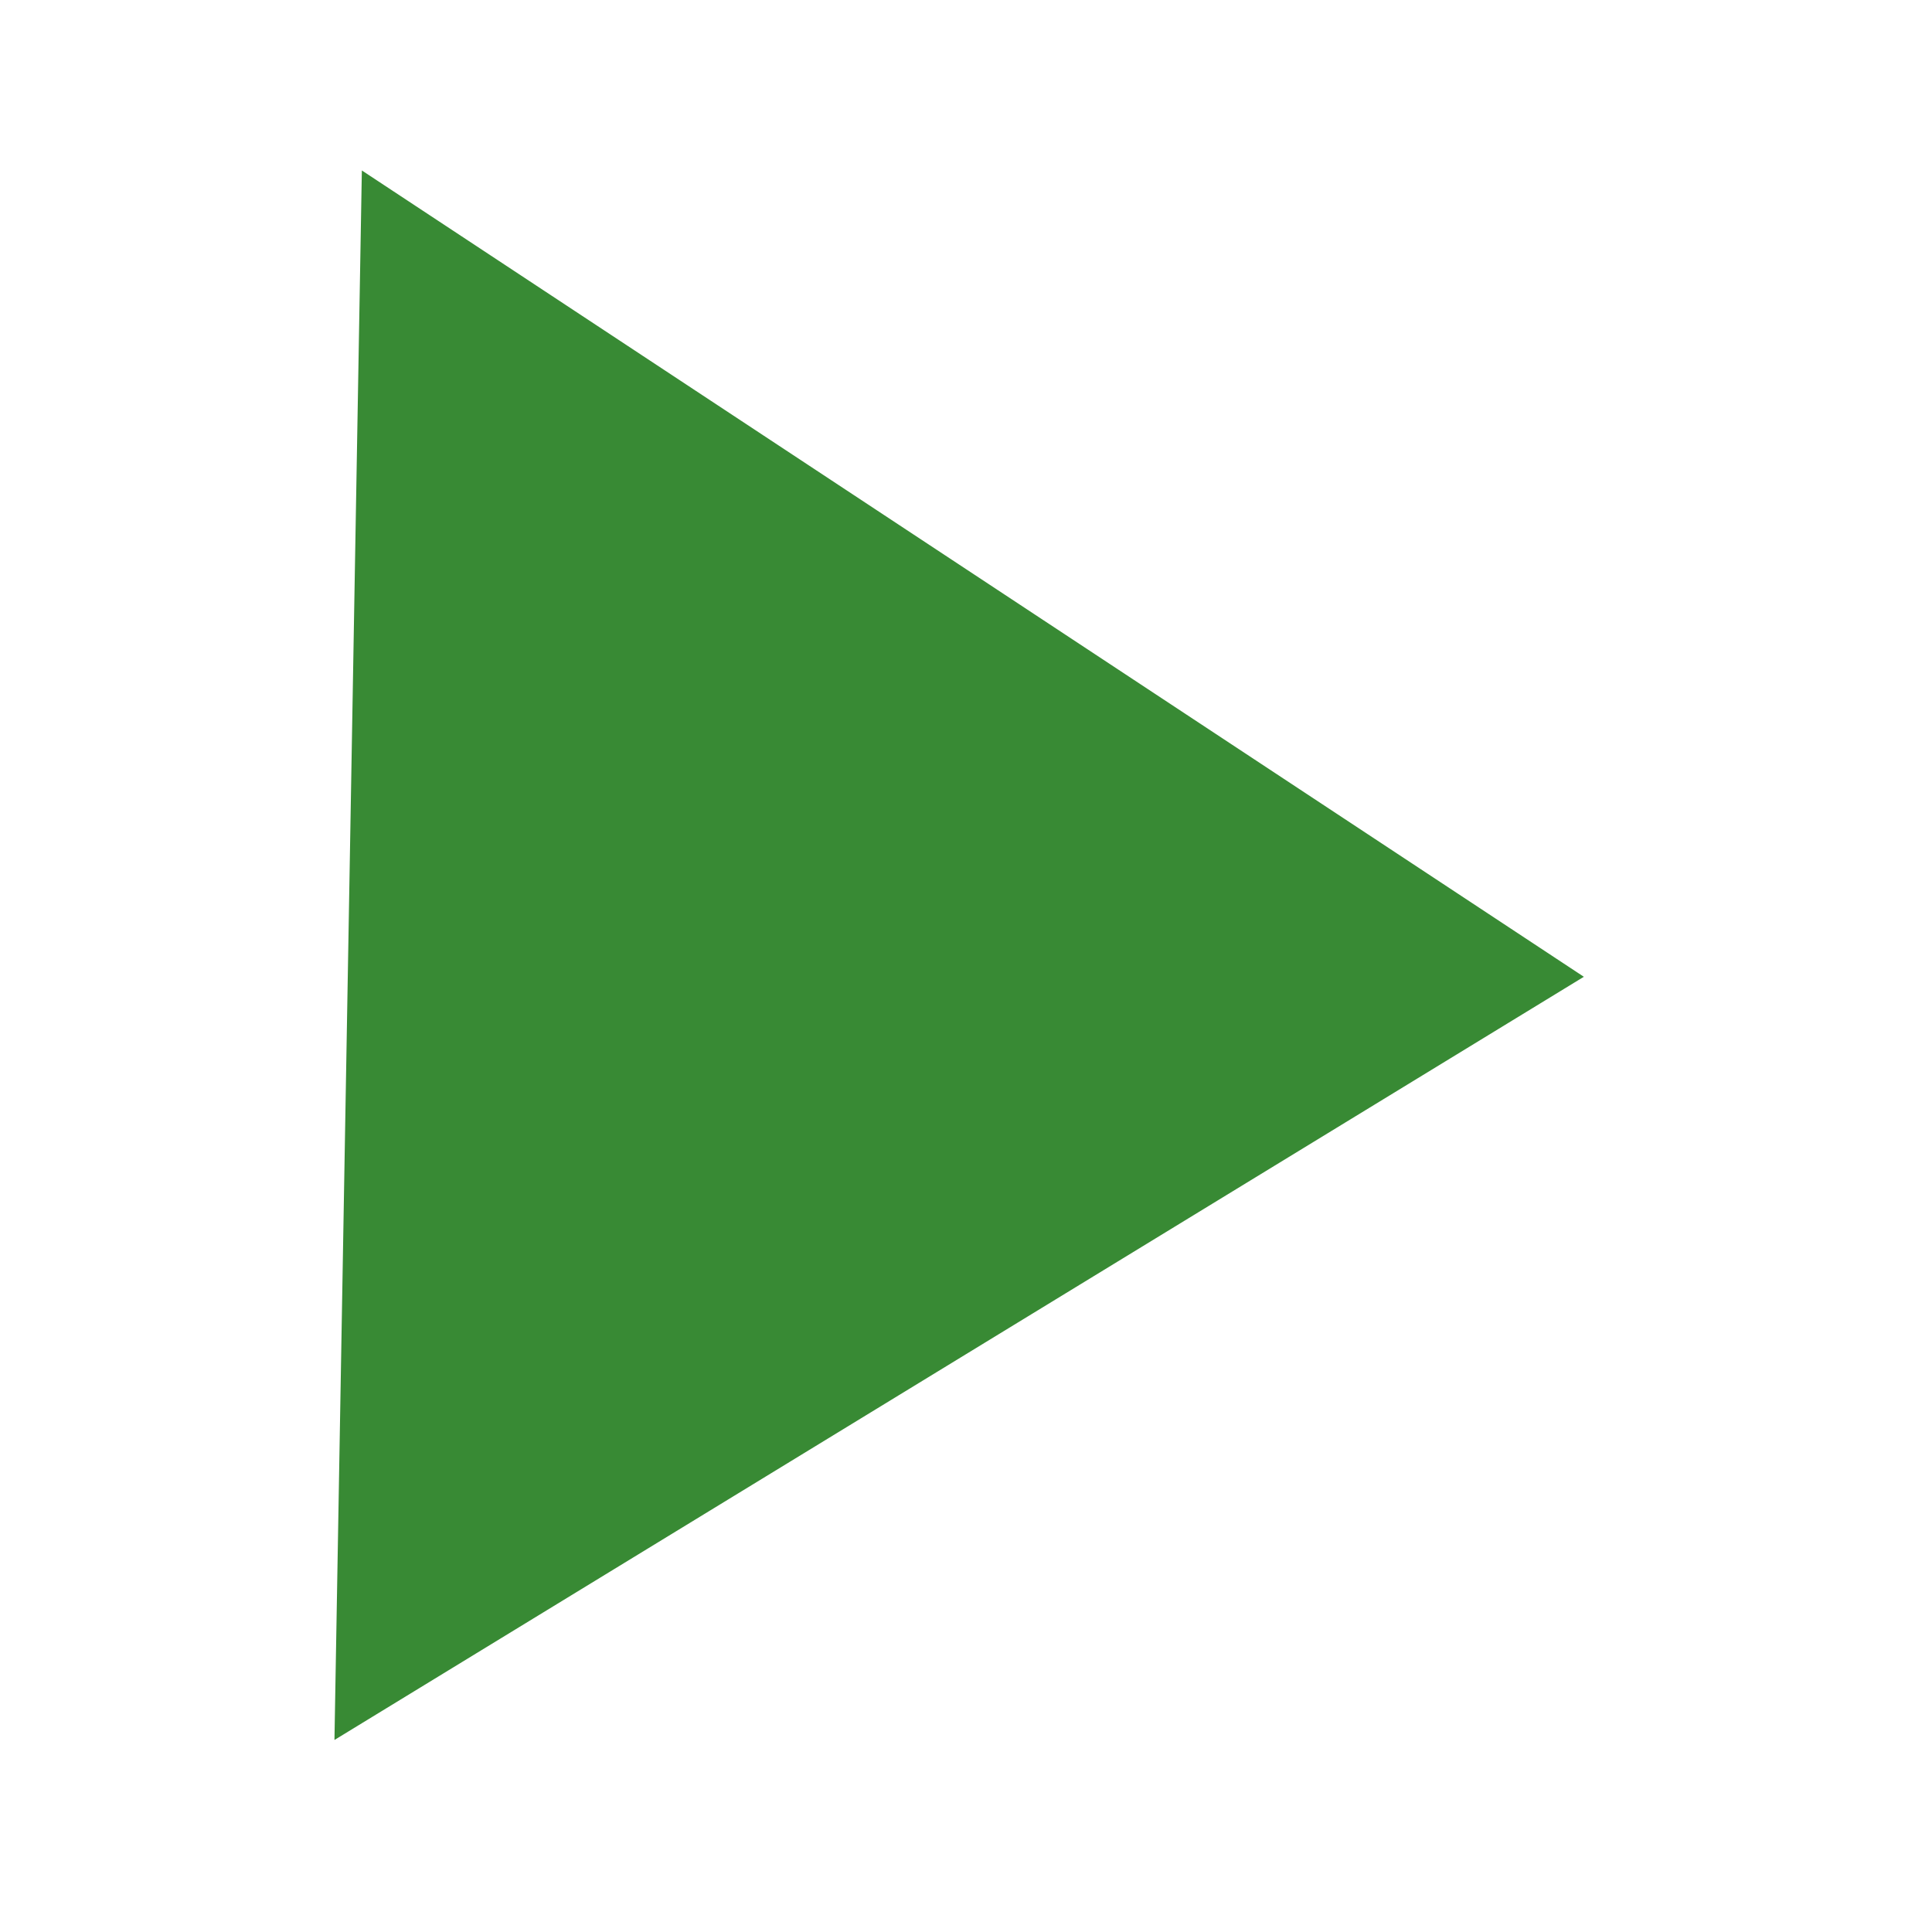
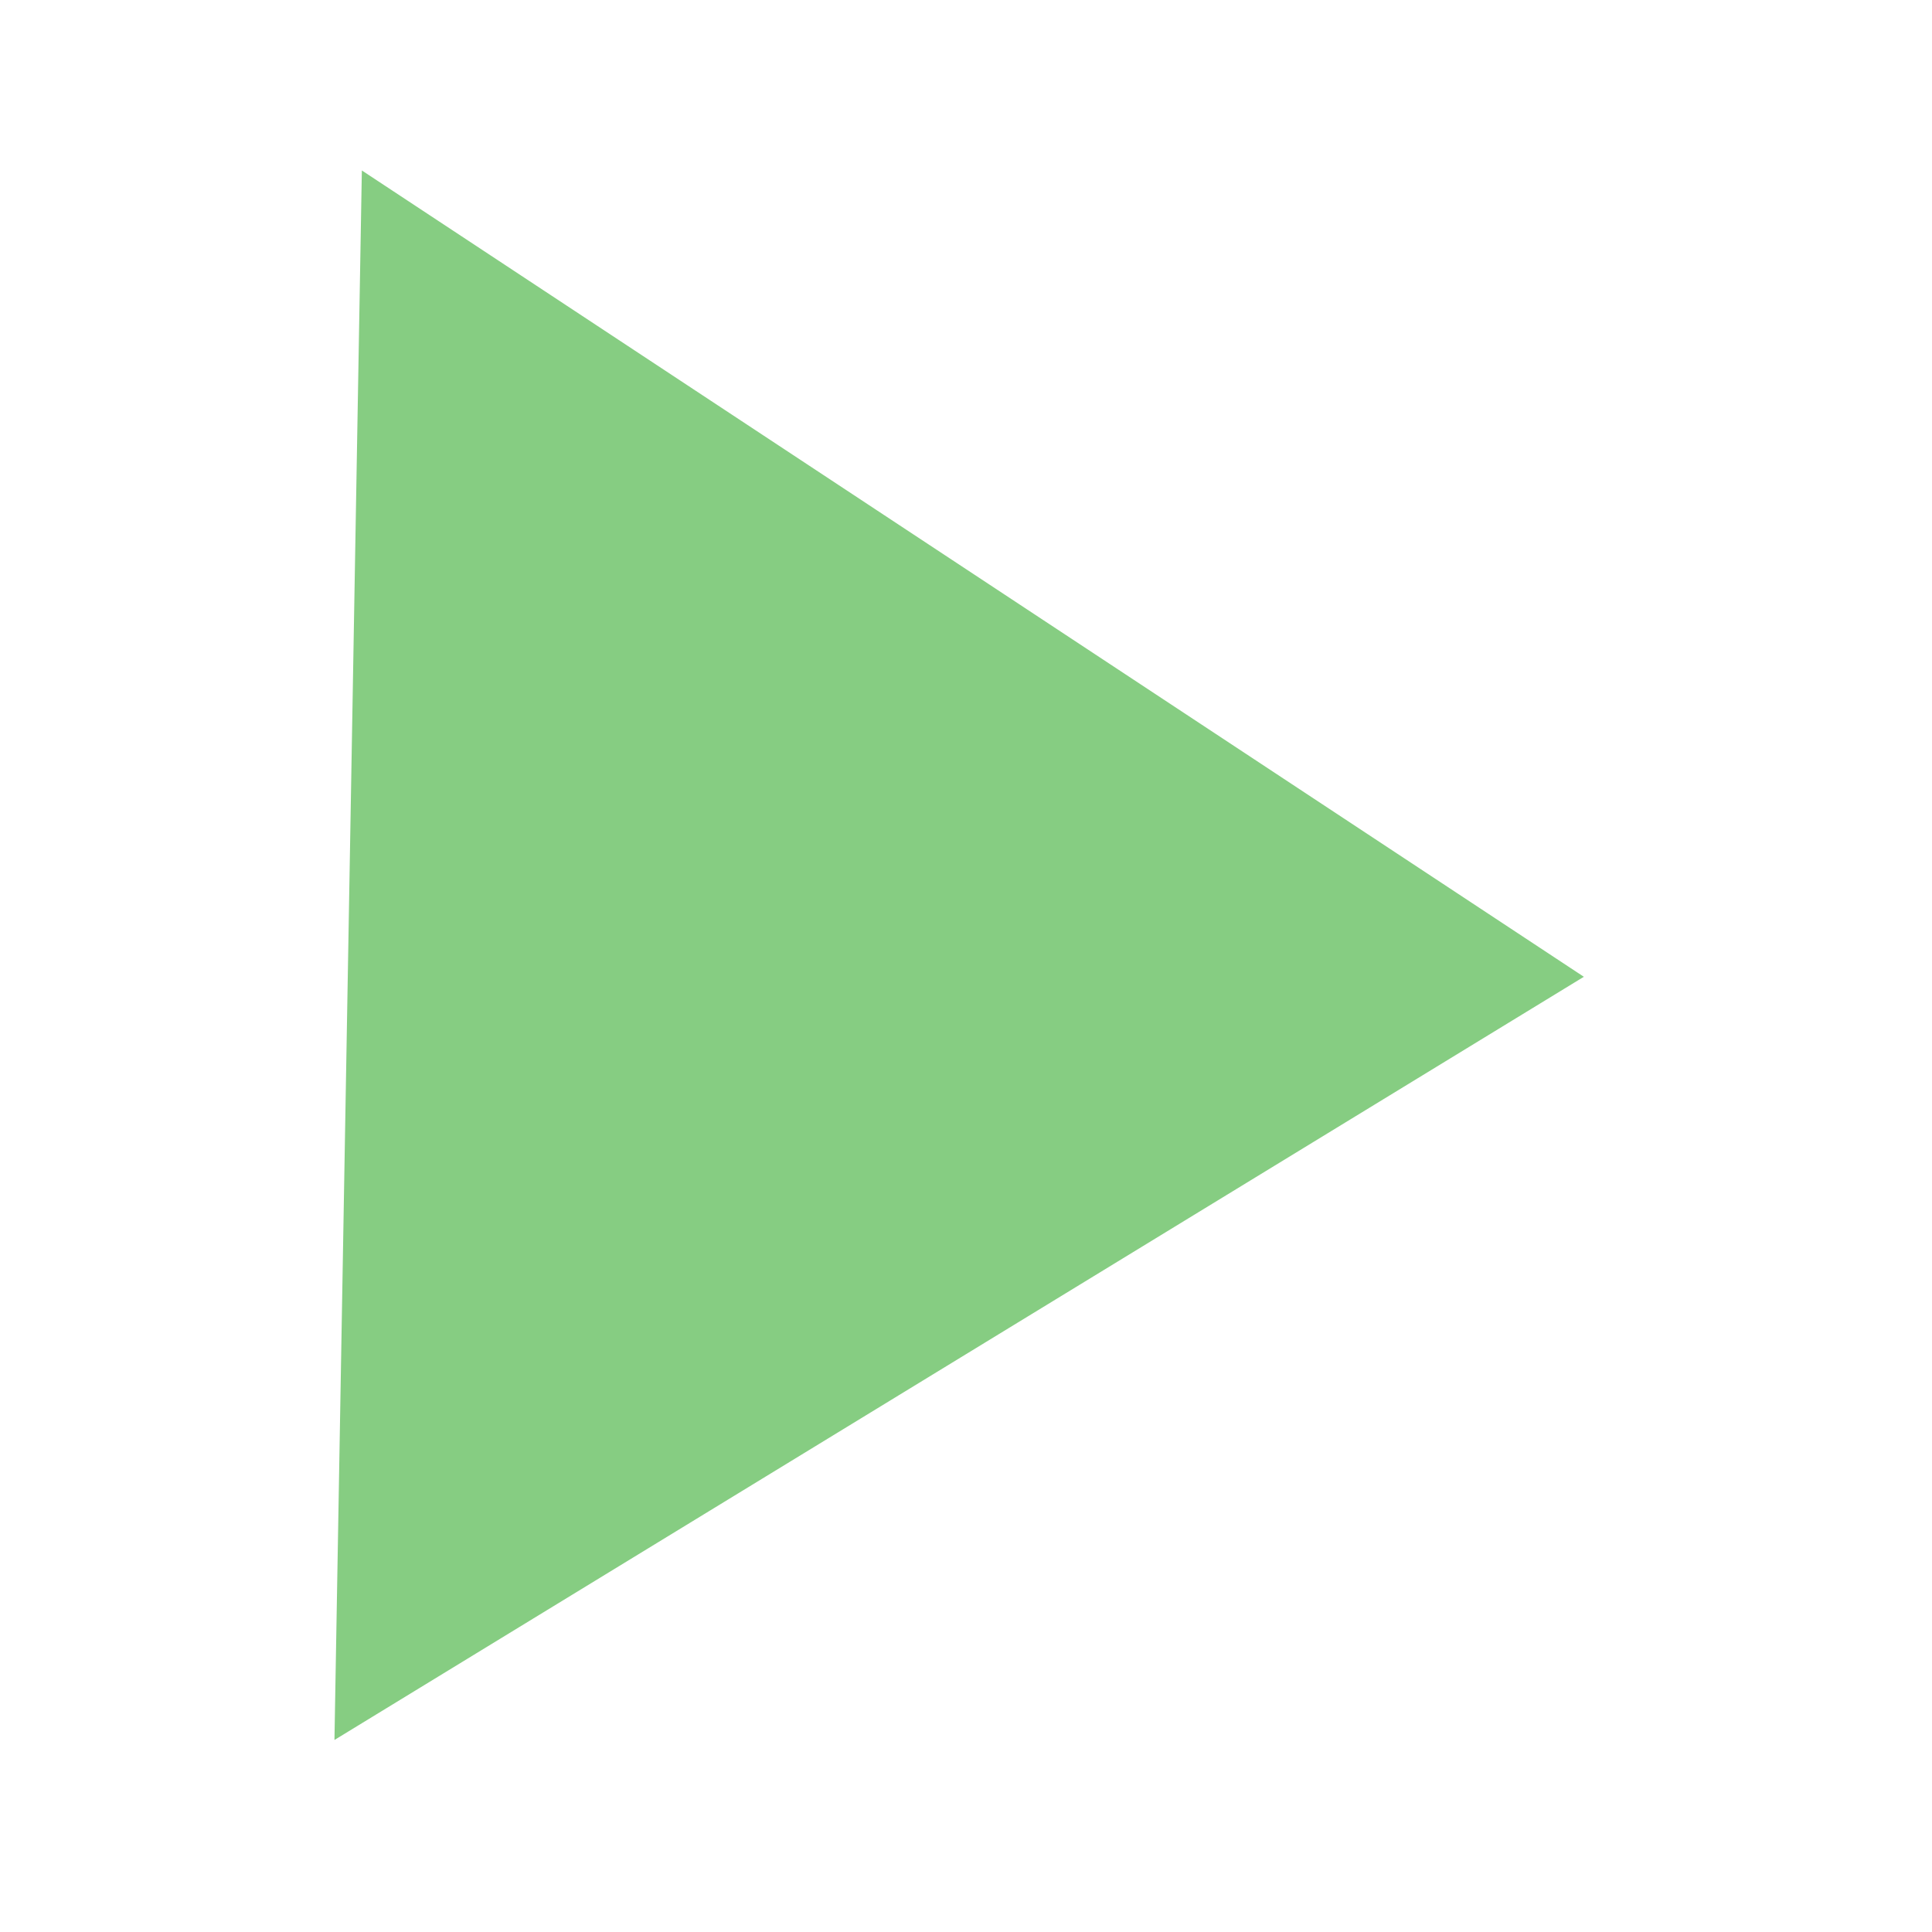
<svg xmlns="http://www.w3.org/2000/svg" height="32" width="32" viewBox="0 0 32 32">
  <g>
-     <path id="path1" transform="rotate(1,16,16) translate(5.764937,3) scale(0.8125,0.8125)  " fill="#388A34" d="M0,0L25.194,16 0,32z" />
+     <path id="path1" transform="rotate(1,16,16) translate(5.764937,3) scale(0.8125,0.8125)  " fill="#86CD82" d="M0,0L25.194,16 0,32z" />
  </g>
</svg>
